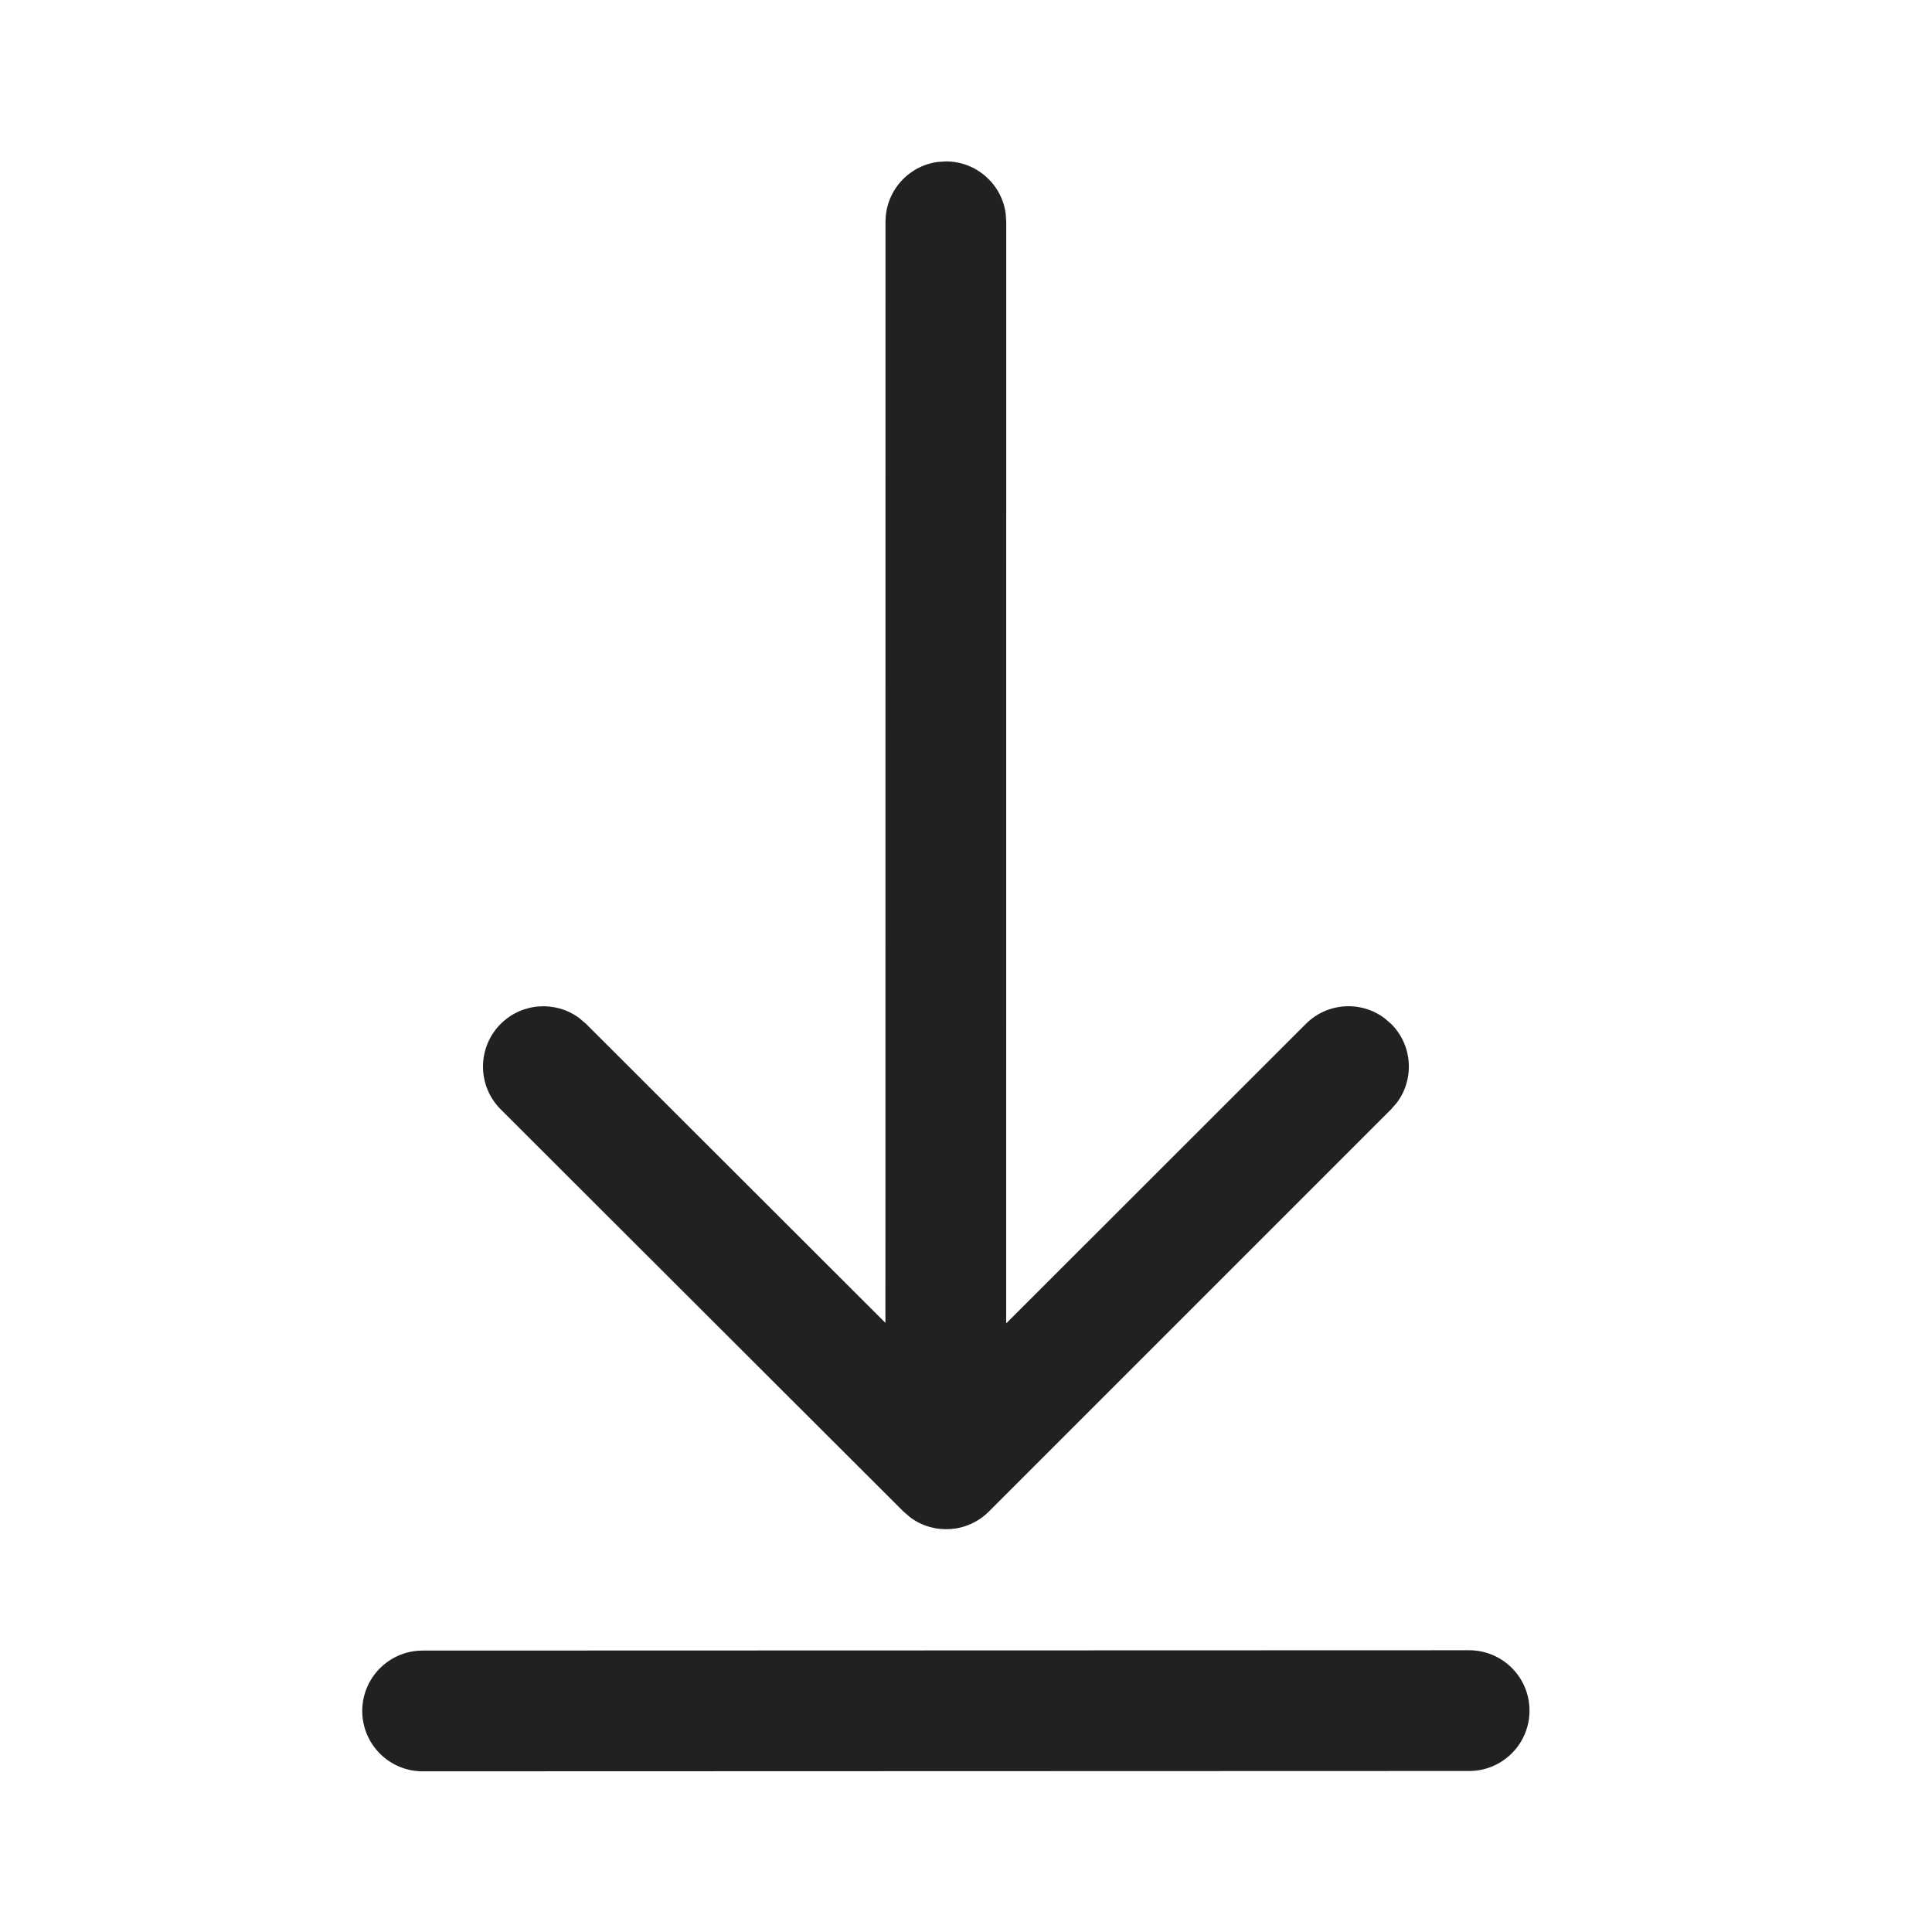
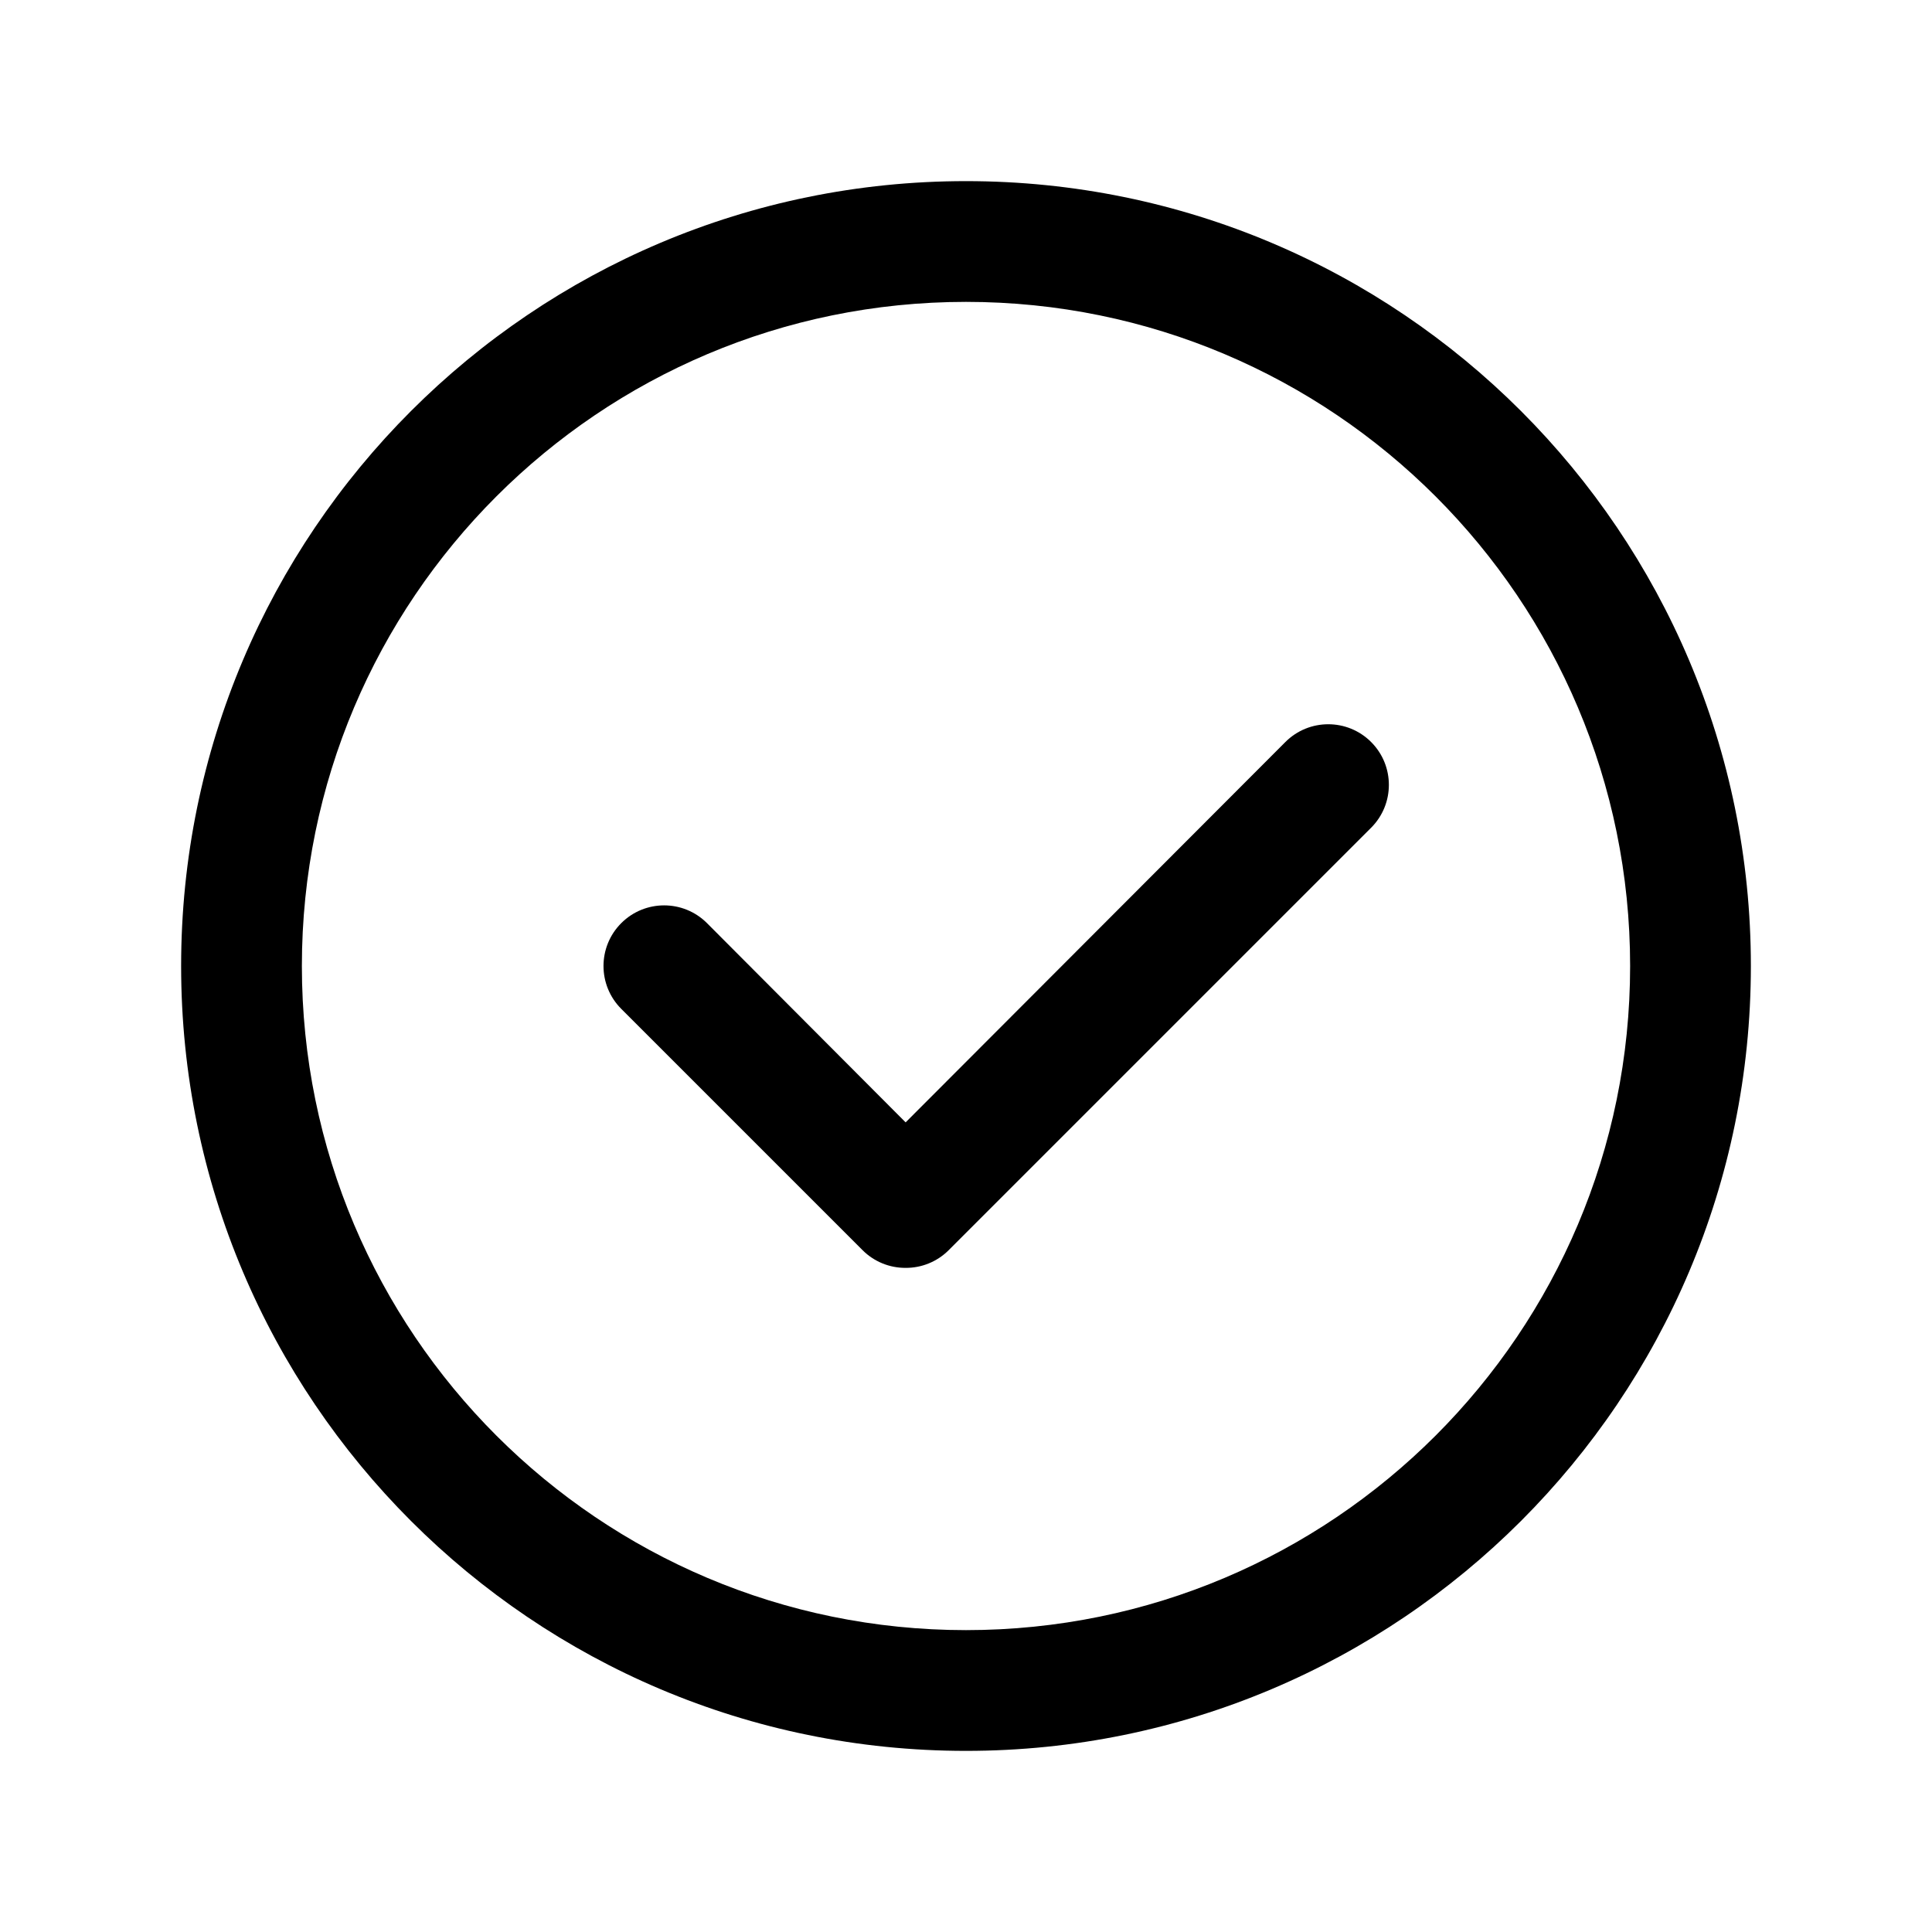
- <svg xmlns="http://www.w3.org/2000/svg" fill="none" height="24" viewBox="0 0 24 24" width="24">
-   <path d="M18.25 20.5C18.664 20.5 19 20.835 19 21.25C19 21.664 18.664 22 18.25 22L5.25 22.004C4.836 22.004 4.5 21.668 4.5 21.254C4.5 20.84 4.836 20.504 5.25 20.504L18.25 20.5ZM11.648 2.012L11.75 2.005C12.13 2.005 12.444 2.287 12.493 2.653L12.5 2.755L12.499 16.44L16.221 12.72C16.487 12.453 16.904 12.429 17.197 12.647L17.282 12.72C17.548 12.986 17.572 13.403 17.354 13.696L17.281 13.78L12.284 18.777C12.018 19.043 11.601 19.067 11.308 18.85L11.223 18.777L6.22 13.781C5.927 13.488 5.927 13.013 6.219 12.72C6.485 12.454 6.902 12.429 7.196 12.647L7.28 12.719L10.999 16.433L11 2.755C11 2.375 11.282 2.061 11.648 2.012L11.75 2.005L11.648 2.012Z" fill="#212121" />
+ <svg xmlns="http://www.w3.org/2000/svg" viewBox="0 0 32 32">
+   <defs>
+     <style>.cls-1{fill:none;}</style>
+   </defs>
+   <g data-name="Layer 2" id="Layer_2">
+     <path d="M15,21a1,1,0,0,1-.71-.29l-4-4a1,1,0,0,1,1.42-1.42L15,18.59l6.29-6.3a1,1,0,0,1,1.42,1.42l-7,7A1,1,0,0,1,15,21Z" />
+     <path d="M16,29A13,13,0,1,1,29,16,13,13,0,0,1,16,29ZM16,5A11,11,0,1,0,27,16,11,11,0,0,0,16,5Z" />
+   </g>
+   <g id="frame">
+     <rect class="cls-1" height="32" width="32" />
+   </g>
</svg>
